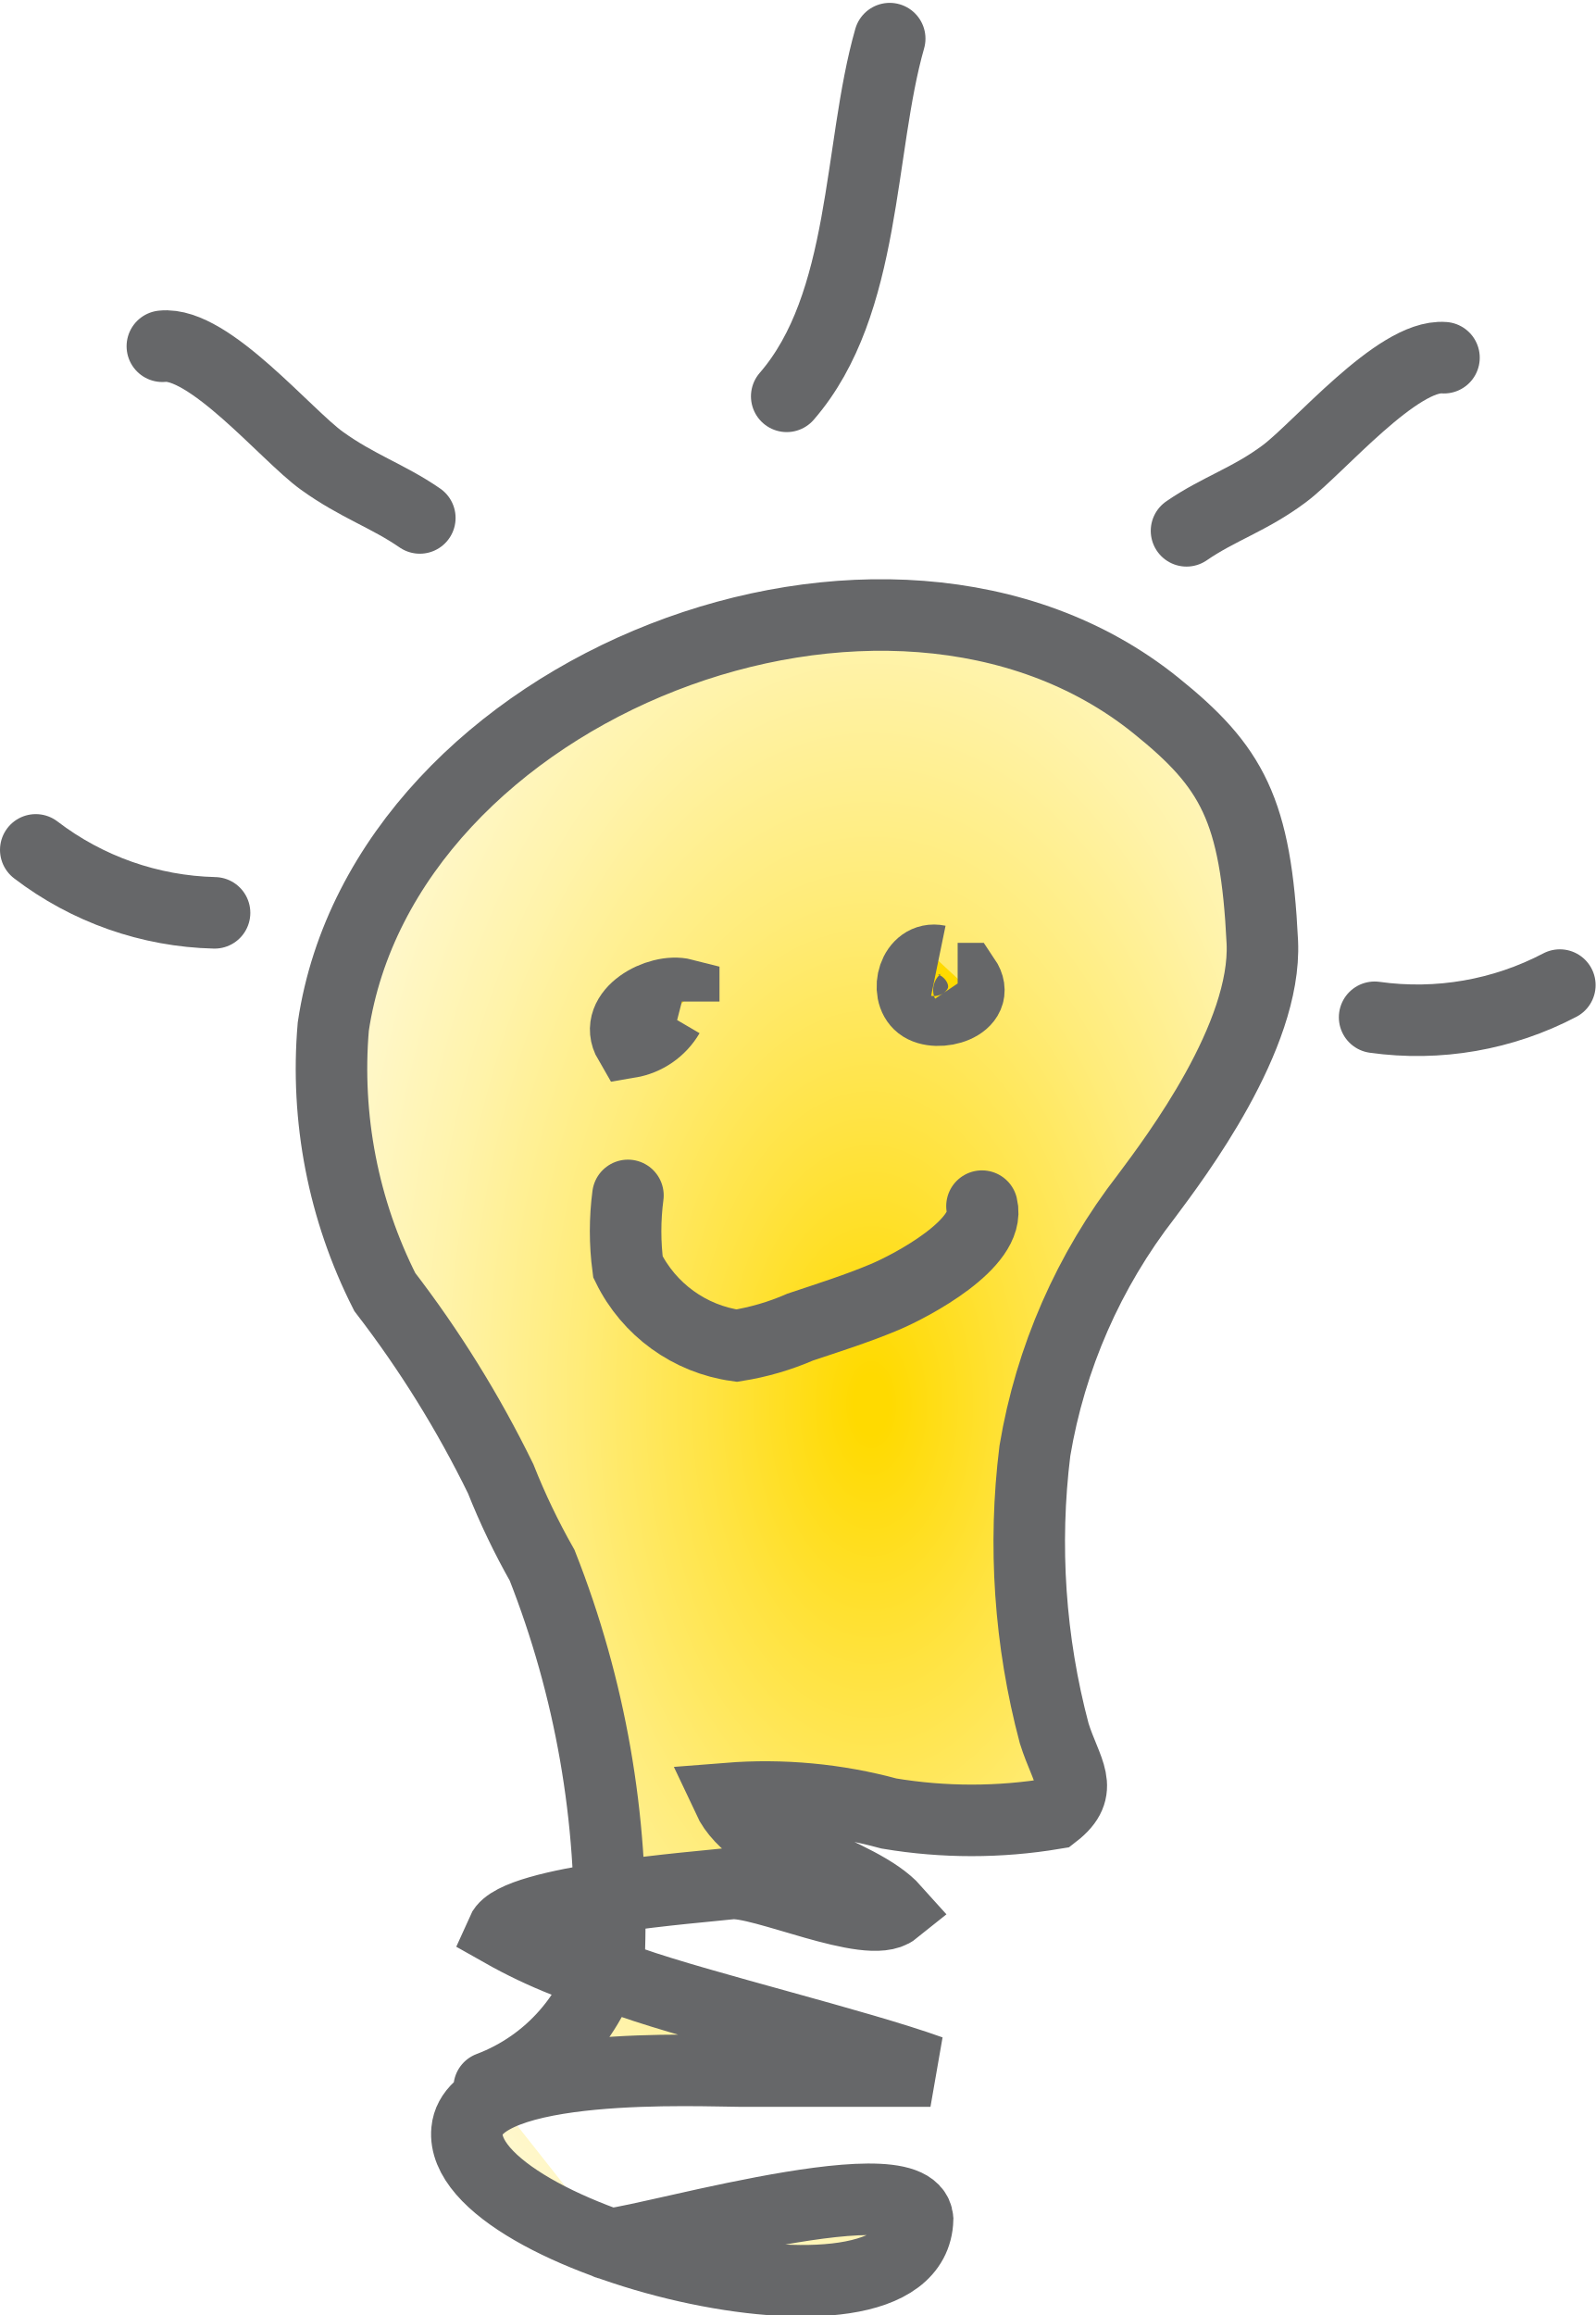
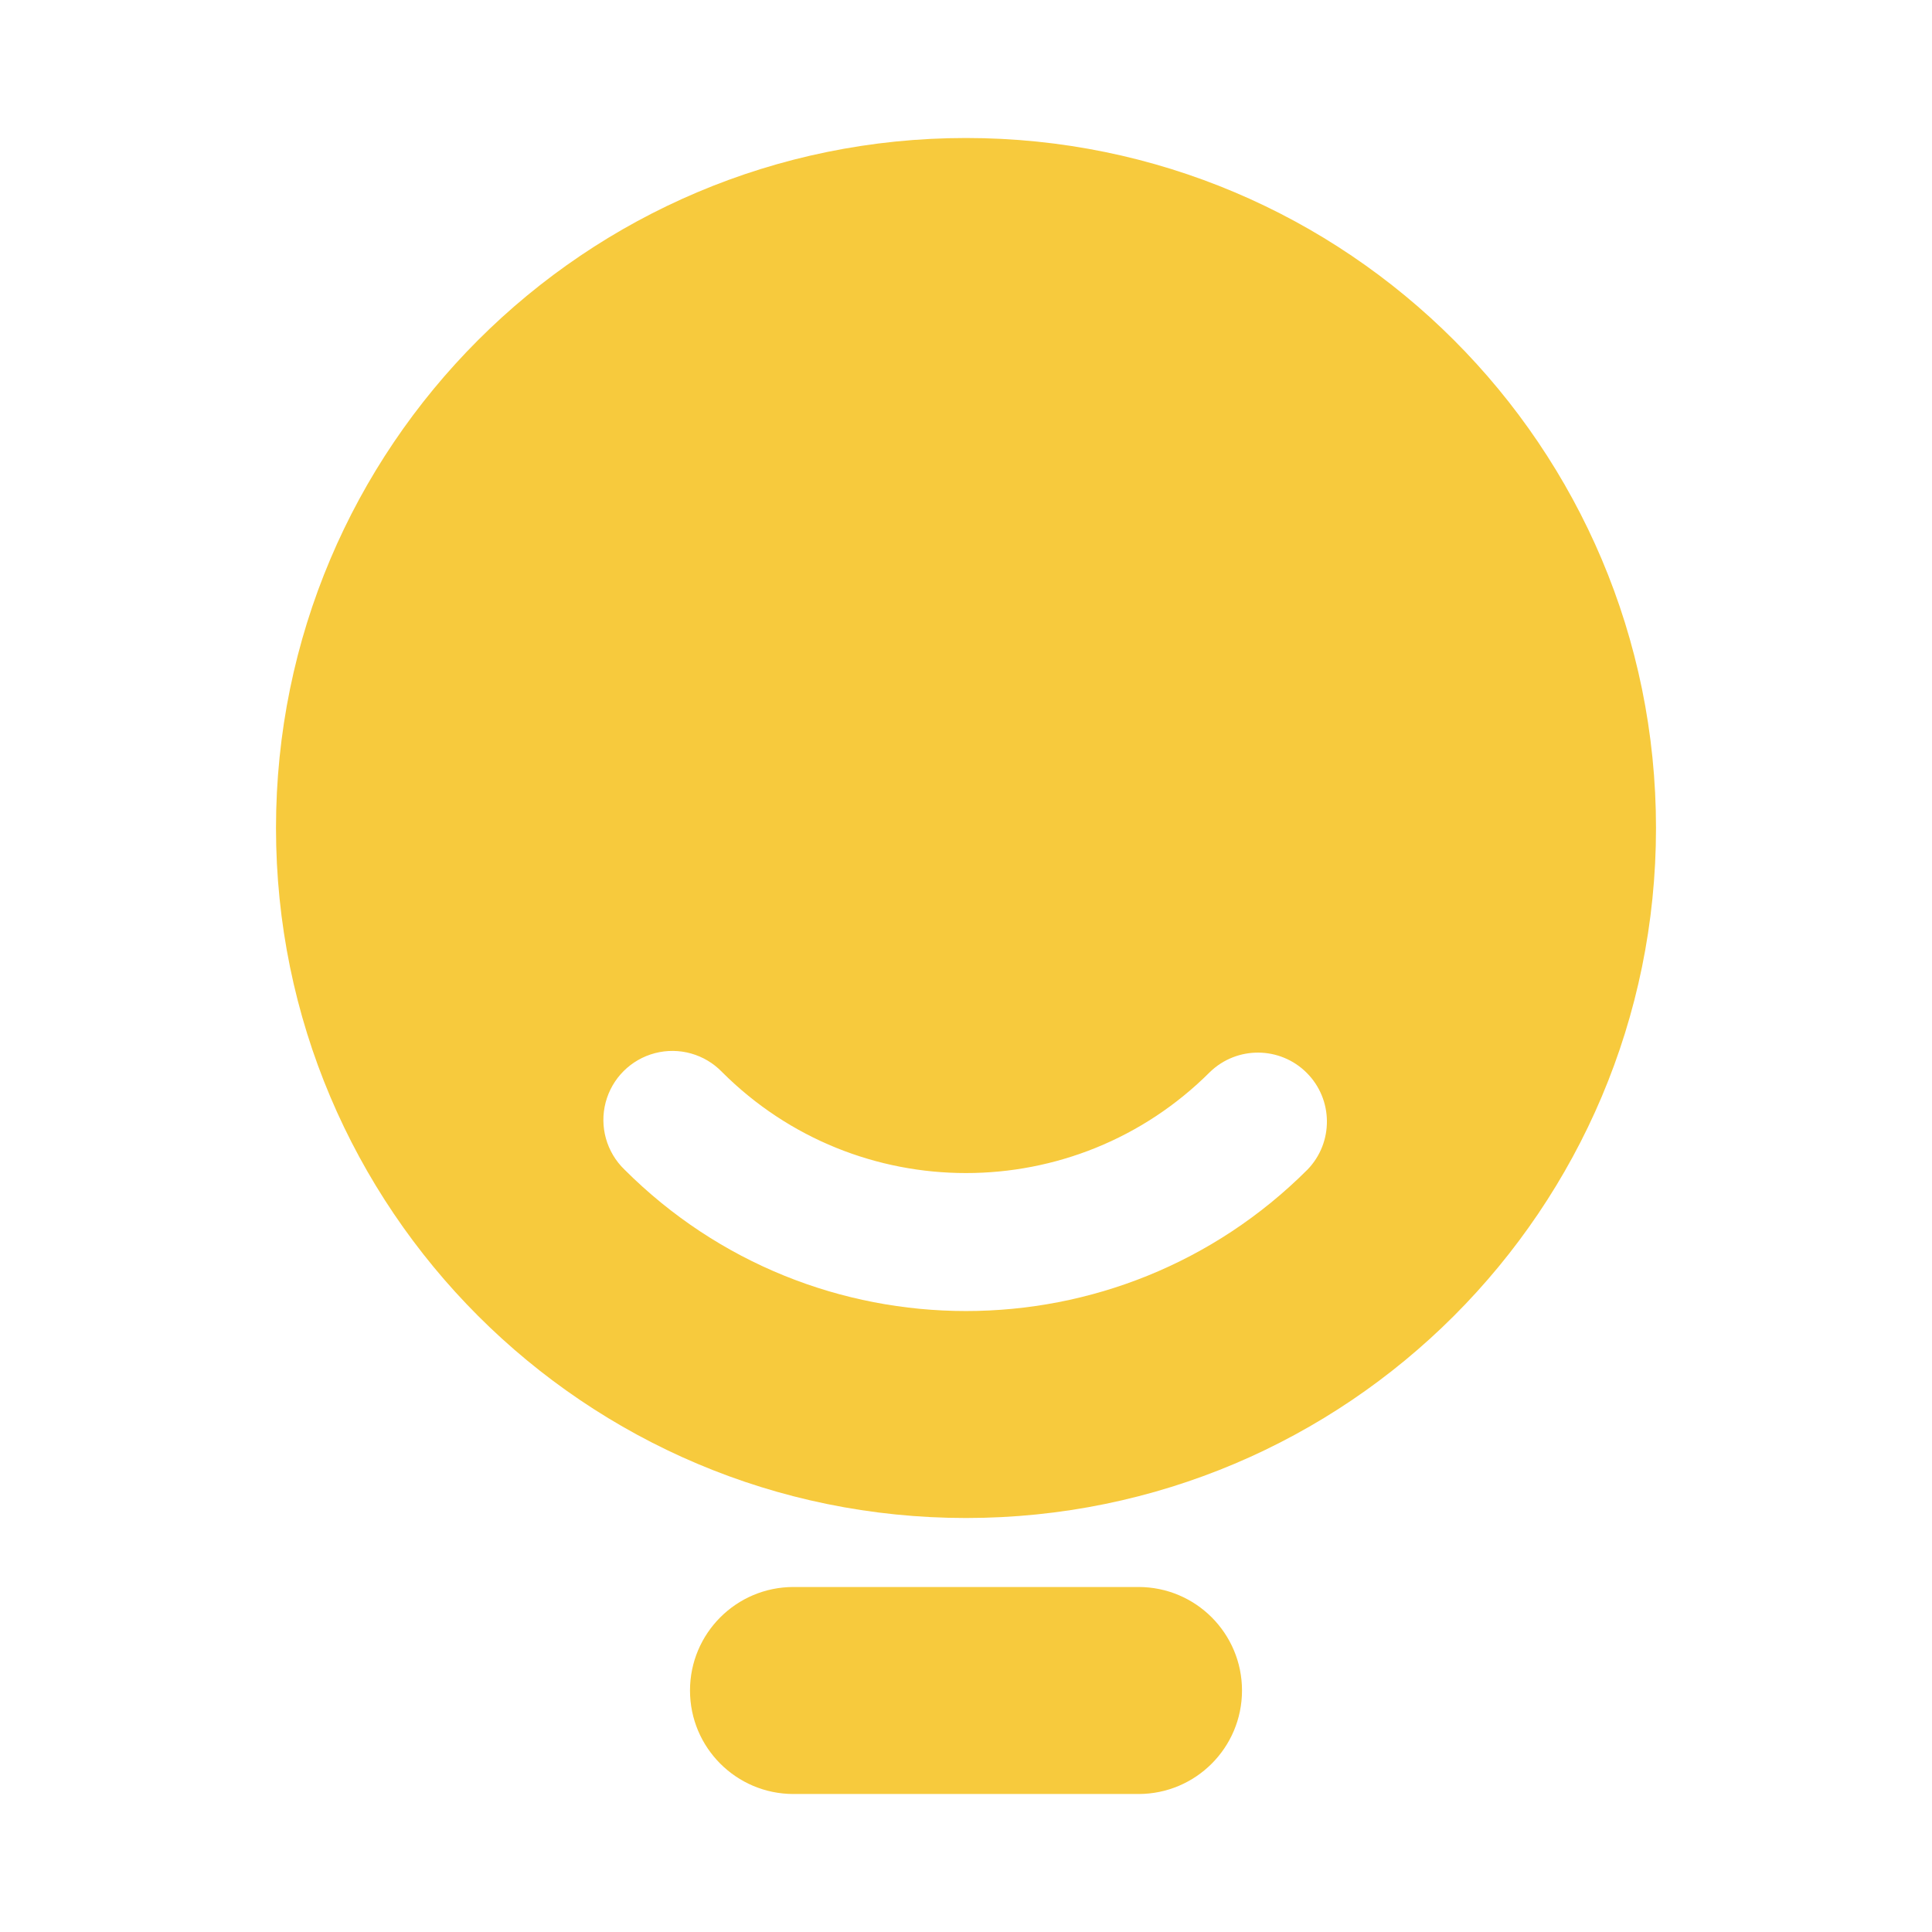
- <svg xmlns="http://www.w3.org/2000/svg" id="Layer_1" data-name="Layer 1" viewBox="0 0 22.31 32.36">
-   <defs>
-     <style>.cls-1,.cls-4,.cls-6{fill:none;}.cls-2{clip-path:url(#clip-path);}.cls-3{fill:url(#radial-gradient);}.cls-4,.cls-6{stroke:#666769;}.cls-4{stroke-linecap:round;}.cls-5{fill:#ffda00;}</style>
-     <clipPath id="clip-path">
-       <path class="cls-1" d="M8.52,31.34h0l0,0ZM10,31c-.72.16-1.34.31-1.49.31,1.84.65,4.28.82,4.31-.35,0-.2-.29-.28-.68-.28A11.71,11.71,0,0,0,10,31M6.56,29.76c-.06.57.83,1.17,1.95,1.57l-1.58-2a.61.61,0,0,0-.37.46m.27-.58.09.12a9.25,9.25,0,0,1,3.44-.37h.77c.68,0,1.56,0,1.9,0-1-.36-3.15-.88-4.19-1.24l-.41-.13a2.94,2.94,0,0,1-1.61,1.59M7.06,27a4.92,4.92,0,0,0,1.39.58,2,2,0,0,0,.08-.33,5.14,5.14,0,0,0,0-.72c-.71.1-1.39.25-1.51.47M4.67,14.35a6.92,6.92,0,0,0,.72,3.71A15.24,15.24,0,0,1,7,20.67a9.68,9.68,0,0,0,.57,1.2,15.17,15.17,0,0,1,1,4.66c.69-.1,1.41-.16,1.69-.2a3.59,3.59,0,0,1,1,.22c.53.16,1.1.31,1.31.15-.49-.55-2-.81-2.33-1.56a6.6,6.6,0,0,1,2.25.21,7,7,0,0,0,2.31,0c.42-.34.15-.58,0-1.12a10.39,10.39,0,0,1-.27-3.95A8,8,0,0,1,16,16.73c.4-.58,1.68-2.23,1.62-3.55-.08-1.84-.42-2.45-1.49-3.31A6.05,6.05,0,0,0,12.33,8.6C8.88,8.6,5.18,11,4.67,14.35" />
-     </clipPath>
-     <radialGradient id="radial-gradient" cx="362.36" cy="-278.26" r="1" gradientTransform="matrix(12.13, 0, 0, -20.96, -4383.24, -5812.73)" gradientUnits="userSpaceOnUse">
-       <stop offset="0" stop-color="#ffda00" />
-       <stop offset="0.02" stop-color="#ffda00" />
-       <stop offset="0.18" stop-color="#ffe341" />
-       <stop offset="0.34" stop-color="#ffec7a" />
-       <stop offset="0.5" stop-color="#fff3aa" />
-       <stop offset="0.65" stop-color="#fff8ce" />
-       <stop offset="0.78" stop-color="#fffce9" />
-       <stop offset="0.9" stop-color="#fffef8" />
-       <stop offset="1" stop-color="#fffffe" />
-     </radialGradient>
-   </defs>
-   <g class="cls-2">
-     <rect class="cls-3" x="4.48" y="8.6" width="13.25" height="23.56" />
-   </g>
-   <path class="cls-4" d="M6.84,29.18a2.7,2.7,0,0,0,1.68-1.92,13.57,13.57,0,0,0-.94-5.38A9.69,9.69,0,0,1,7,20.67a15.28,15.28,0,0,0-1.62-2.61,6.91,6.91,0,0,1-.72-3.71c.71-4.76,7.75-7.51,11.5-4.49,1.07.86,1.4,1.46,1.49,3.31.06,1.32-1.21,3-1.62,3.55a7.94,7.94,0,0,0-1.56,3.56,10.39,10.39,0,0,0,.27,3.95c.17.54.44.78,0,1.12a7,7,0,0,1-2.31,0,6.6,6.6,0,0,0-2.25-.21c.35.75,1.83,1,2.33,1.56-.36.29-1.87-.42-2.3-.37s-3,.24-3.19.67a7,7,0,0,0,1.8.71c1,.35,3.16.87,4.19,1.24-.5,0-2.16,0-2.67,0s-3.72-.16-3.81.83c-.15,1.52,6.25,3.14,6.3,1.24-.07-.82-4.25.45-4.34.34" />
-   <path class="cls-5" d="M11,5.54c1.12-1.29,1-3.46,1.44-5" />
-   <path class="cls-4" d="M11,5.54c1.12-1.29,1-3.46,1.44-5" />
-   <path class="cls-5" d="M16.59,7.42c.45-.31.89-.44,1.37-.8S19.54,4.95,20.19,5" />
-   <path class="cls-4" d="M16.59,7.42c.45-.31.89-.44,1.37-.8S19.54,4.95,20.19,5" />
-   <path class="cls-5" d="M19.22,14.22a4.29,4.29,0,0,0,2.59-.45" />
-   <path class="cls-4" d="M19.22,14.22a4.29,4.29,0,0,0,2.59-.45" />
-   <path class="cls-5" d="M3,12.76A4.28,4.28,0,0,1,.5,11.88" />
-   <path class="cls-4" d="M3,12.76A4.28,4.28,0,0,1,.5,11.88" />
-   <path class="cls-5" d="M5.87,7.24C5.42,6.93,5,6.8,4.5,6.44S2.92,4.77,2.27,4.84" />
-   <path class="cls-4" d="M5.87,7.24C5.42,6.93,5,6.8,4.5,6.44S2.92,4.77,2.27,4.84" />
-   <path class="cls-5" d="M9.56,14v-.1c-.35-.09-1,.26-.76.67a.79.79,0,0,0,.55-.38" />
-   <path class="cls-6" d="M9.56,14v-.1c-.35-.09-1,.26-.76.67a.79.79,0,0,0,.55-.38" />
-   <path class="cls-5" d="M13.12,13.43c-.34-.07-.48.44-.25.62s.87,0,.62-.37h-.1" />
-   <path class="cls-6" d="M13.12,13.43c-.34-.07-.48.44-.25.62s.87,0,.62-.37h-.1" />
-   <path class="cls-4" d="M8.78,16.71a3.82,3.82,0,0,0,0,1,2,2,0,0,0,1.52,1.1,3.67,3.67,0,0,0,.89-.26c.39-.13.8-.26,1.18-.42s1.49-.75,1.36-1.27" />
+ <svg xmlns="http://www.w3.org/2000/svg" width="28" height="28" viewBox="0 0 28 28">
+   <path fill="#F7CA3D" fill-rule="nonzero" d="M14 22C8.477 22 4 17.523 4 12S8.477 2 14 2s10 4.477 10 10-4.477 10-10 10zm-4.95-5.05a7 7 0 0 0 9.9 0 1 1 0 0 0-1.414-1.414 5 5 0 0 1-7.072 0A1 1 0 1 0 9.05 16.95zM11.5 23h5a1.5 1.5 0 0 1 0 3h-5a1.5 1.5 0 0 1 0-3z" />
</svg>
